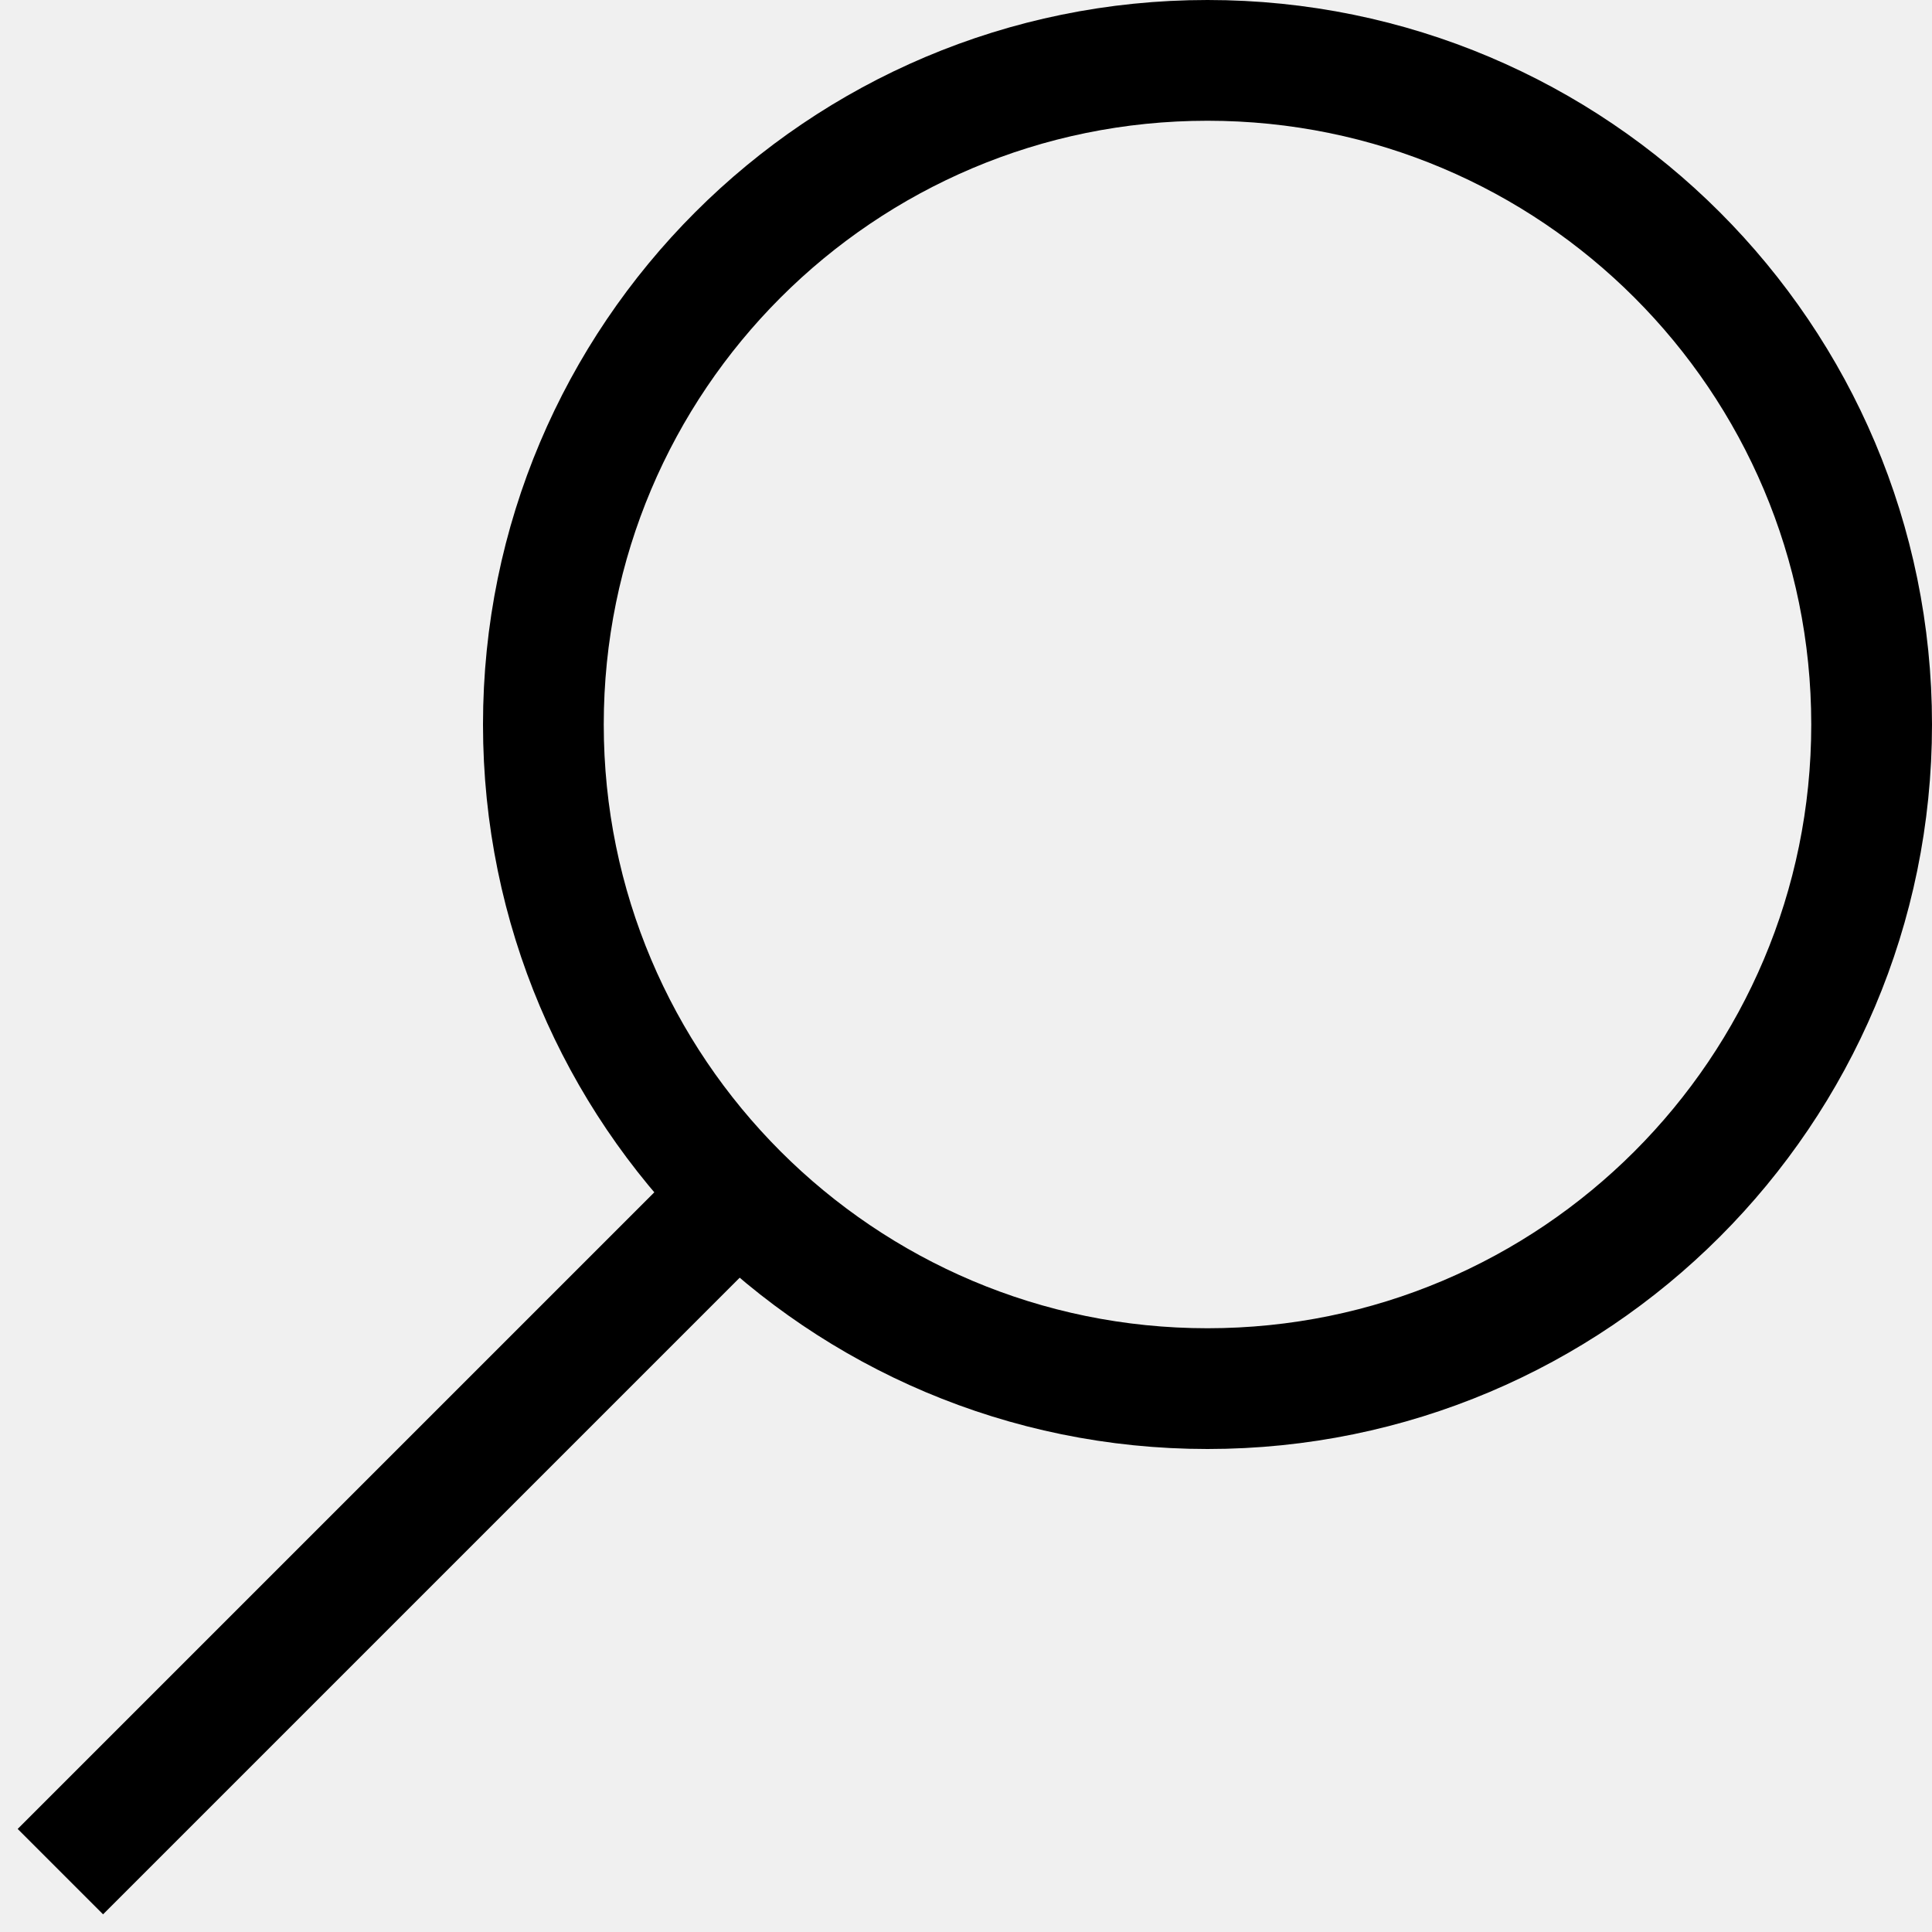
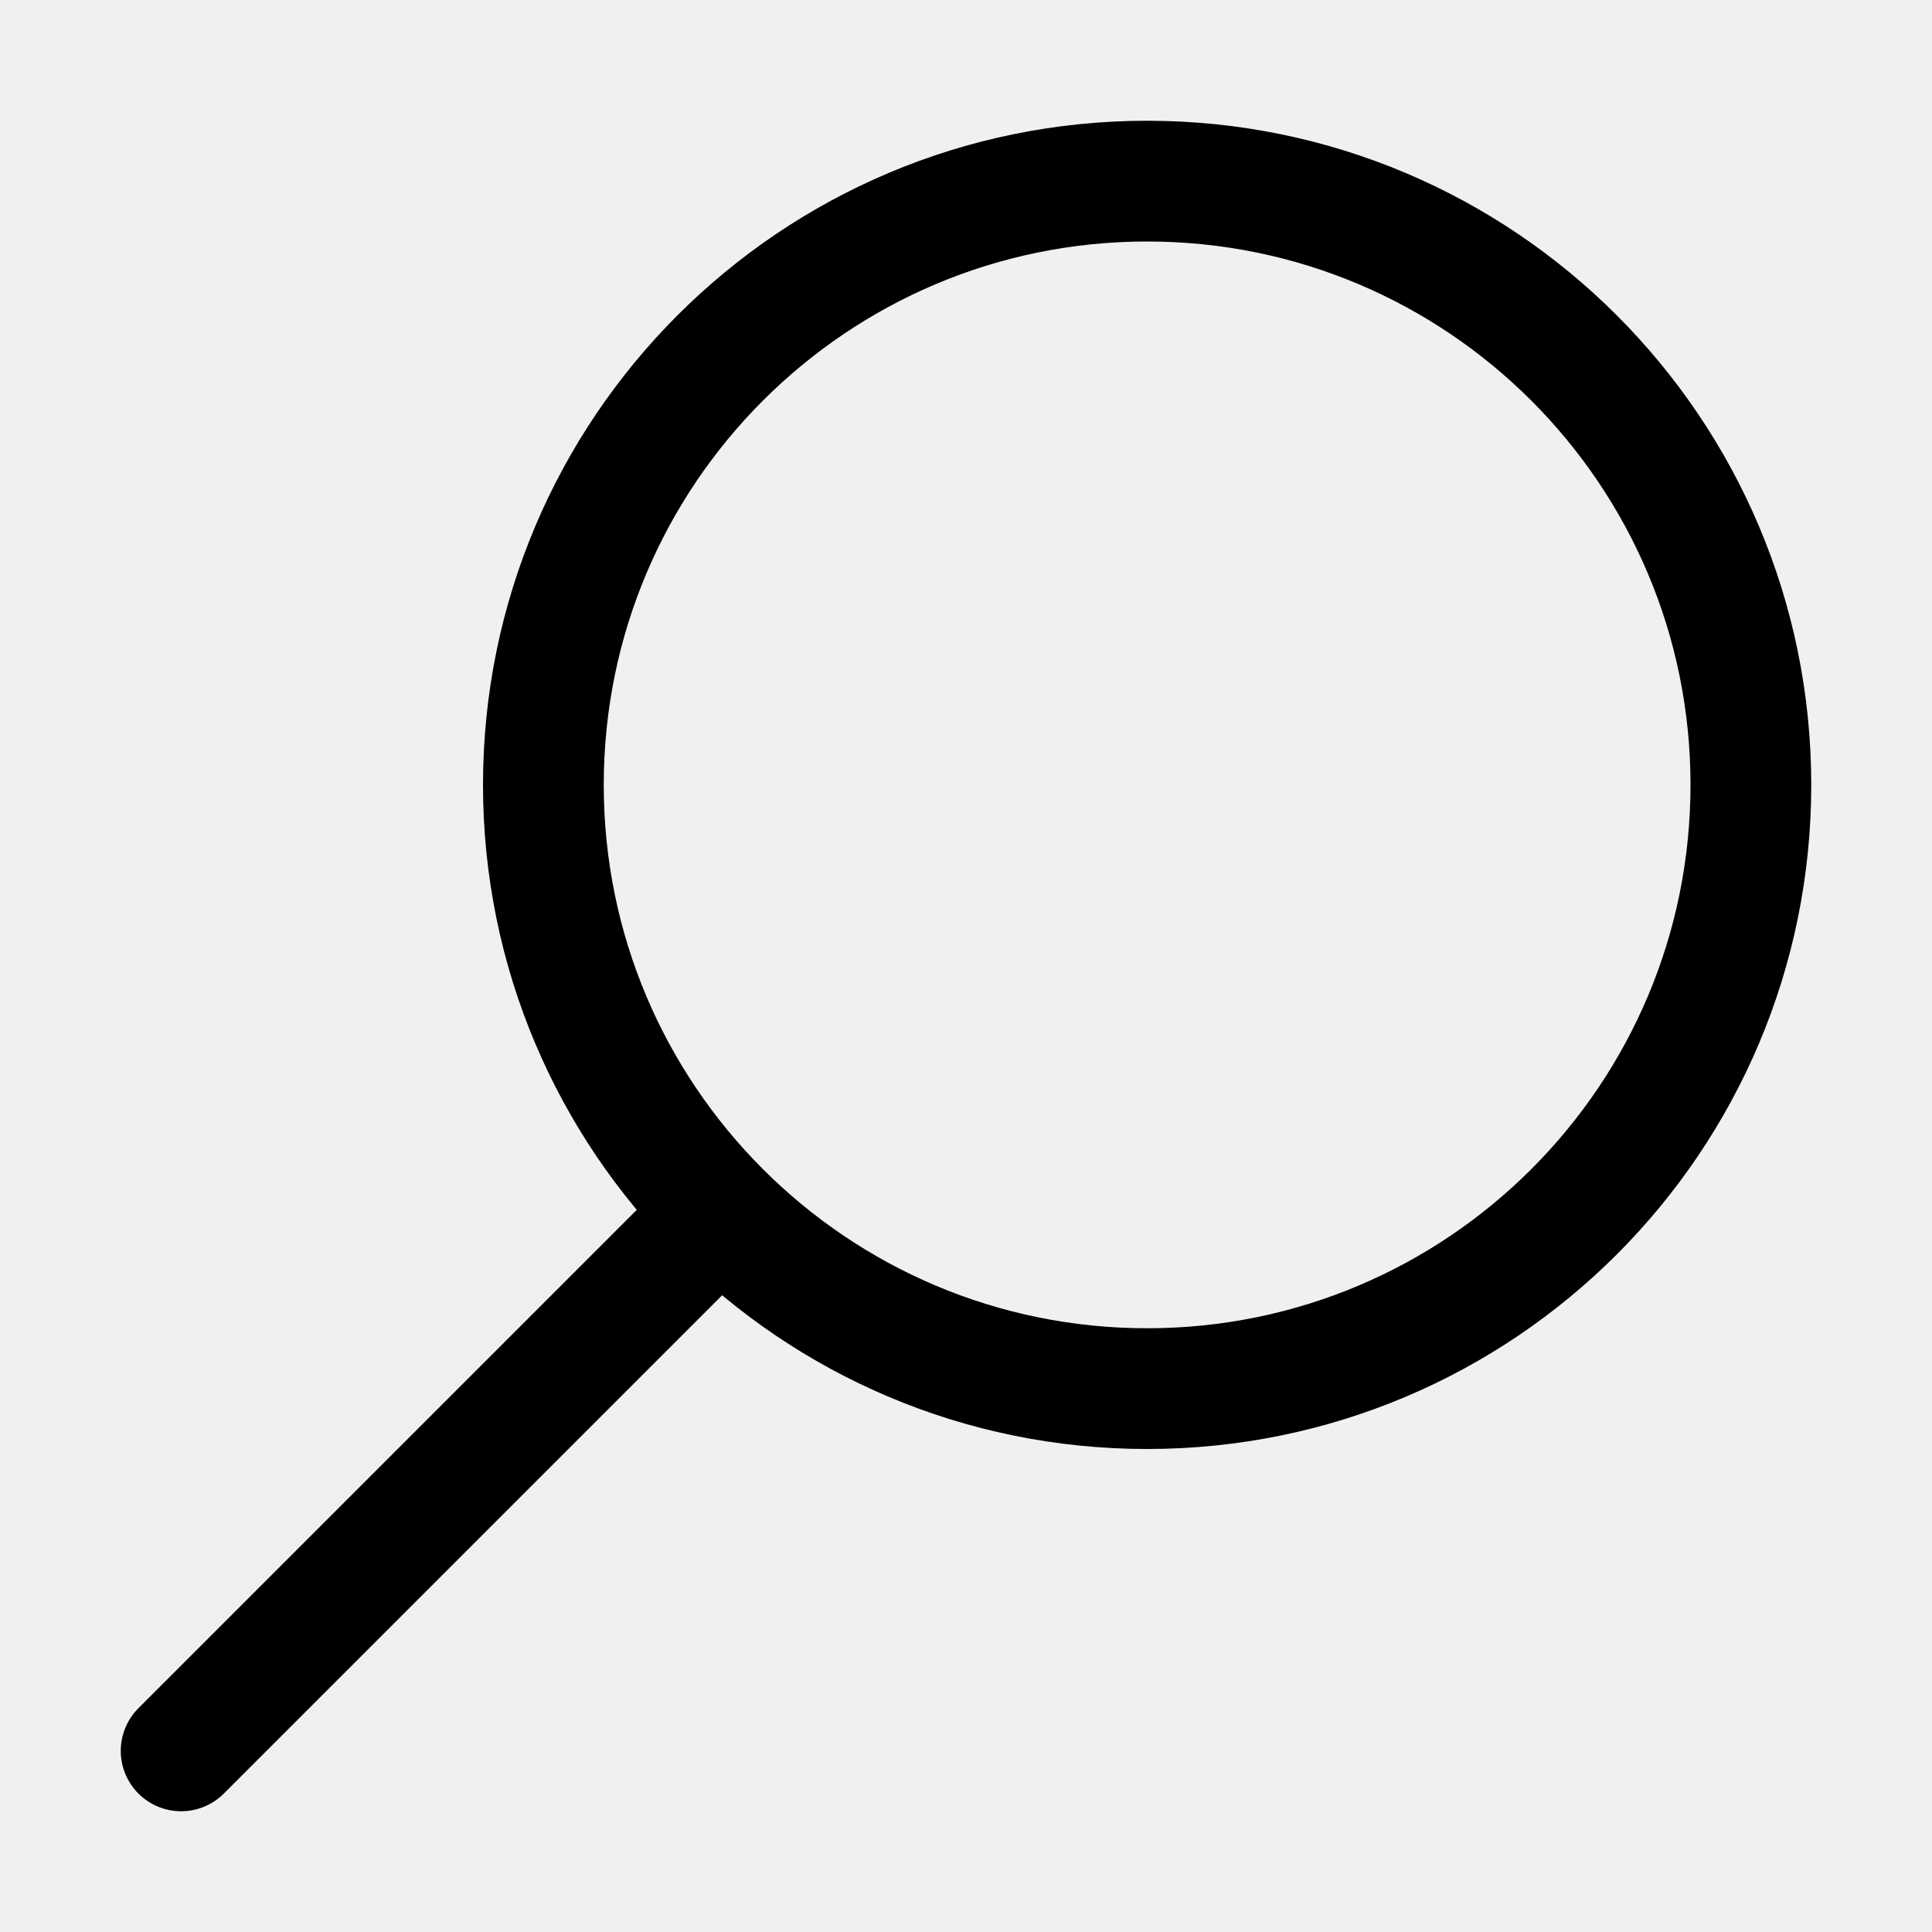
- <svg xmlns="http://www.w3.org/2000/svg" width="16" height="16" viewBox="0 0 16 16" fill="none">
-   <g clip-path="url(#clip0_2_50)">
-     <circle cx="10" cy="6" r="5.5" stroke="currentColor" />
-     <path d="M6 10L0.5 15.5" stroke="currentColor" />
-   </g>
-   <defs>
-     <clipPath id="clip0_2_50">
-       <rect width="16" height="16" fill="white" />
-     </clipPath>
-   </defs>
+ <svg xmlns="http://www.w3.org/2000/svg" width="16" height="16" fill="none" viewBox="0 0 16 16">
+   <circle cx="9.5" cy="6.5" r="5" stroke="currentColor" />
+   <path stroke="currentColor" stroke-linecap="round" d="M5.75 10.25 1.5 14.5" />
</svg>
